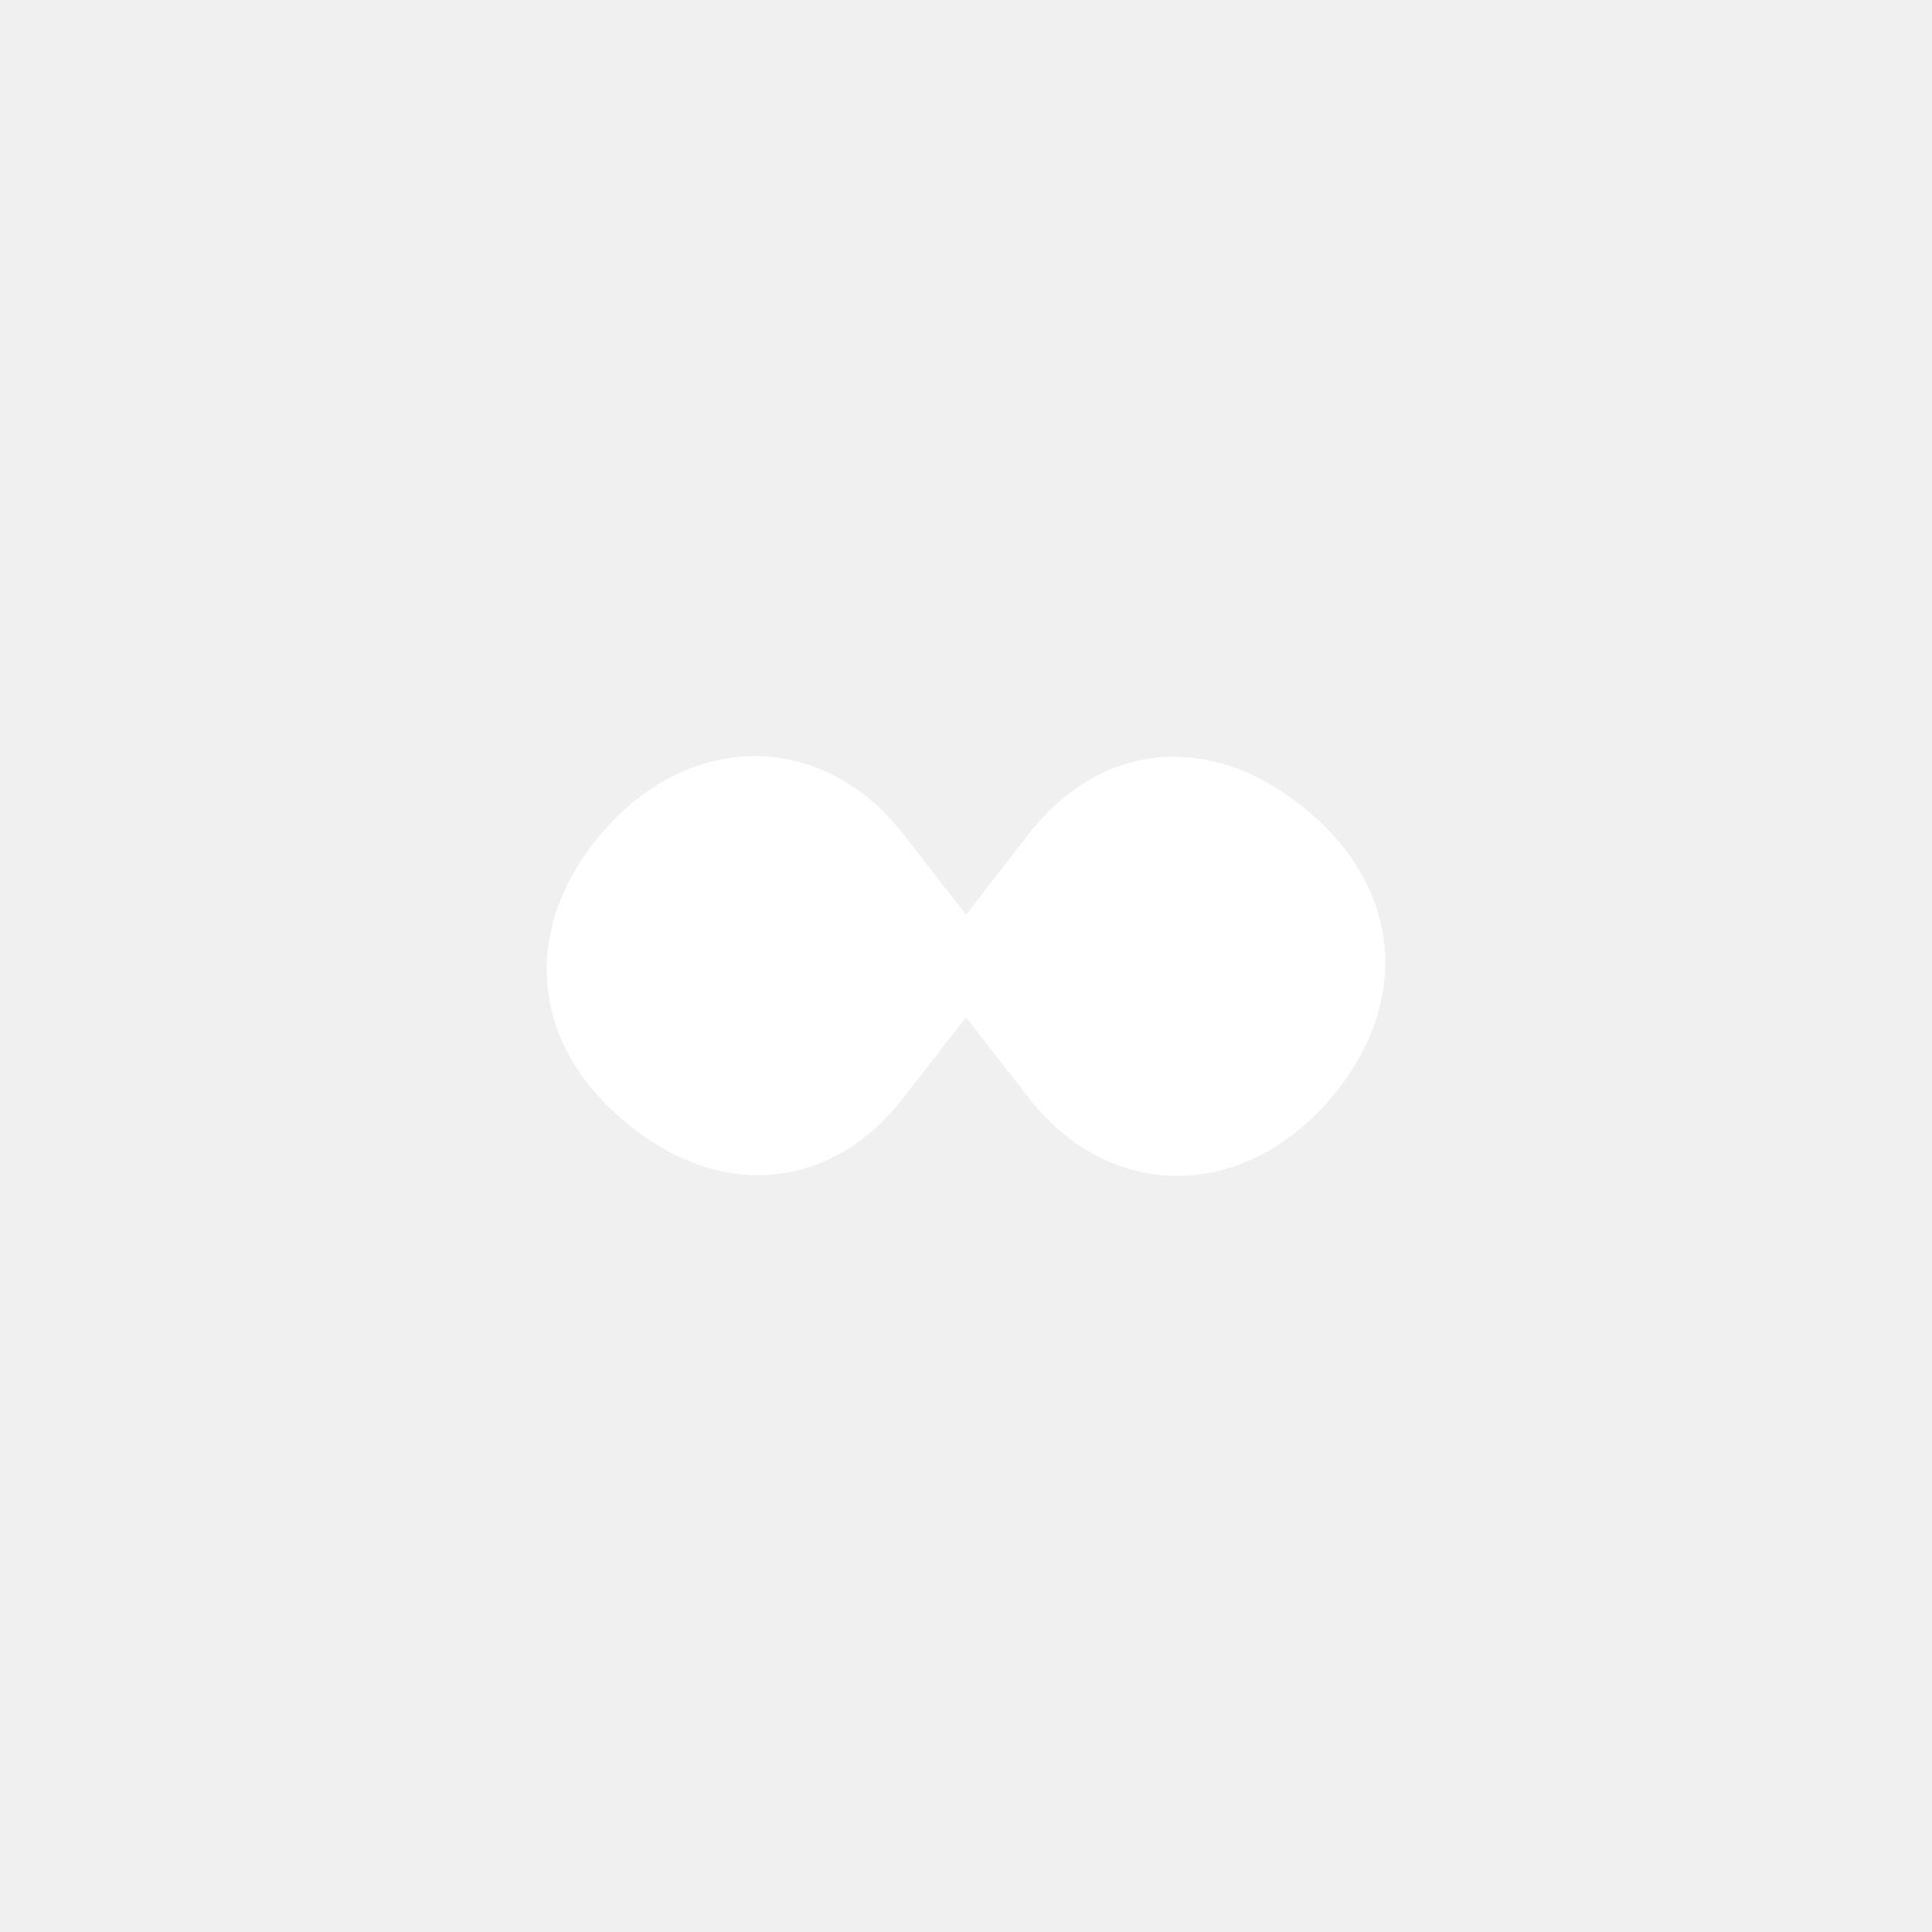
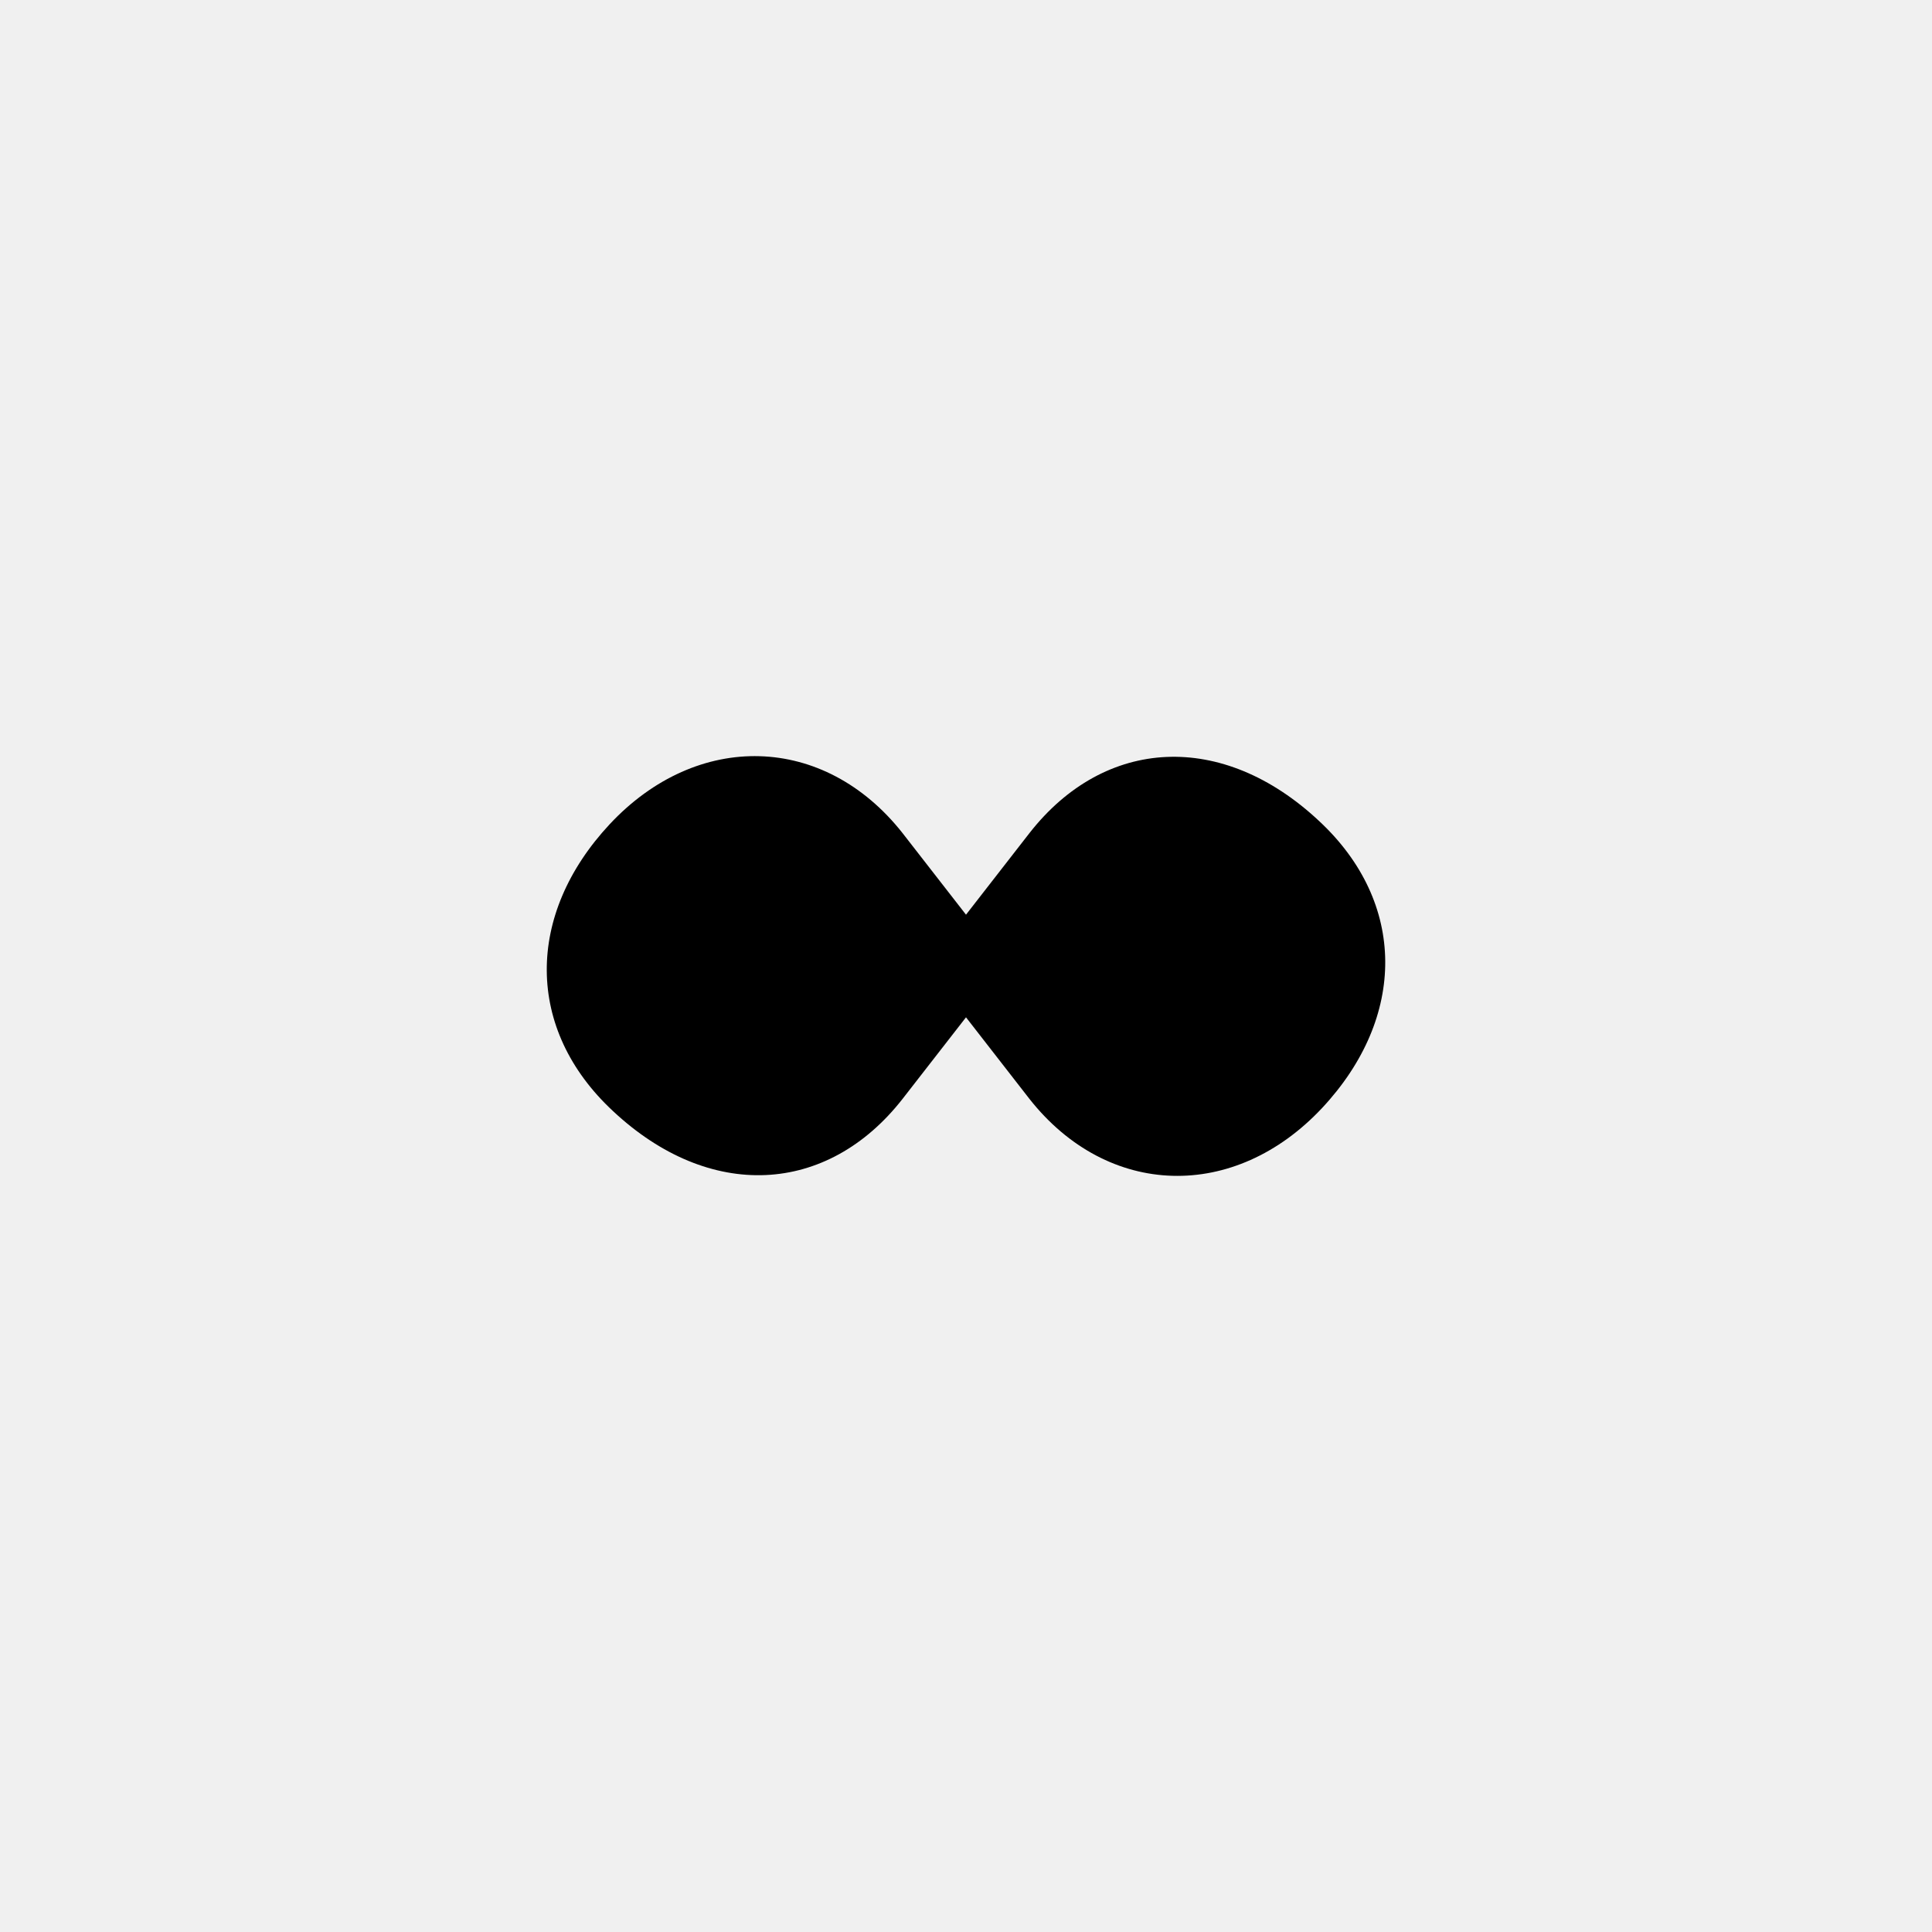
<svg xmlns="http://www.w3.org/2000/svg" version="1.0" width="64pt" height="64pt" viewBox="0 0 64 64" preserveAspectRatio="xMidYMid meet">
  <g transform="translate(0,64) scale(0.1,-0.1)" stroke="none">
-     <path fill="#ffffff" d="M202 367 c-28 -30 -28 -68 1 -95 32 -30 71 -28 96 4 l21 27 21 -27 c26 -33 68 -34 97 -3 28 30 28 68 -1 95 -32 30 -71 28 -96 -4 l-21 -27 -21 27 c-26 33 -68 34 -97 3z" />
+     <path d="M202 367 c-28 -30 -28 -68 1 -95 32 -30 71 -28 96 4 l21 27 21 -27 c26 -33 68 -34 97 -3 28 30 28 68 -1 95 -32 30 -71 28 -96 -4 l-21 -27 -21 27 c-26 33 -68 34 -97 3z" />
  </g>
</svg>
